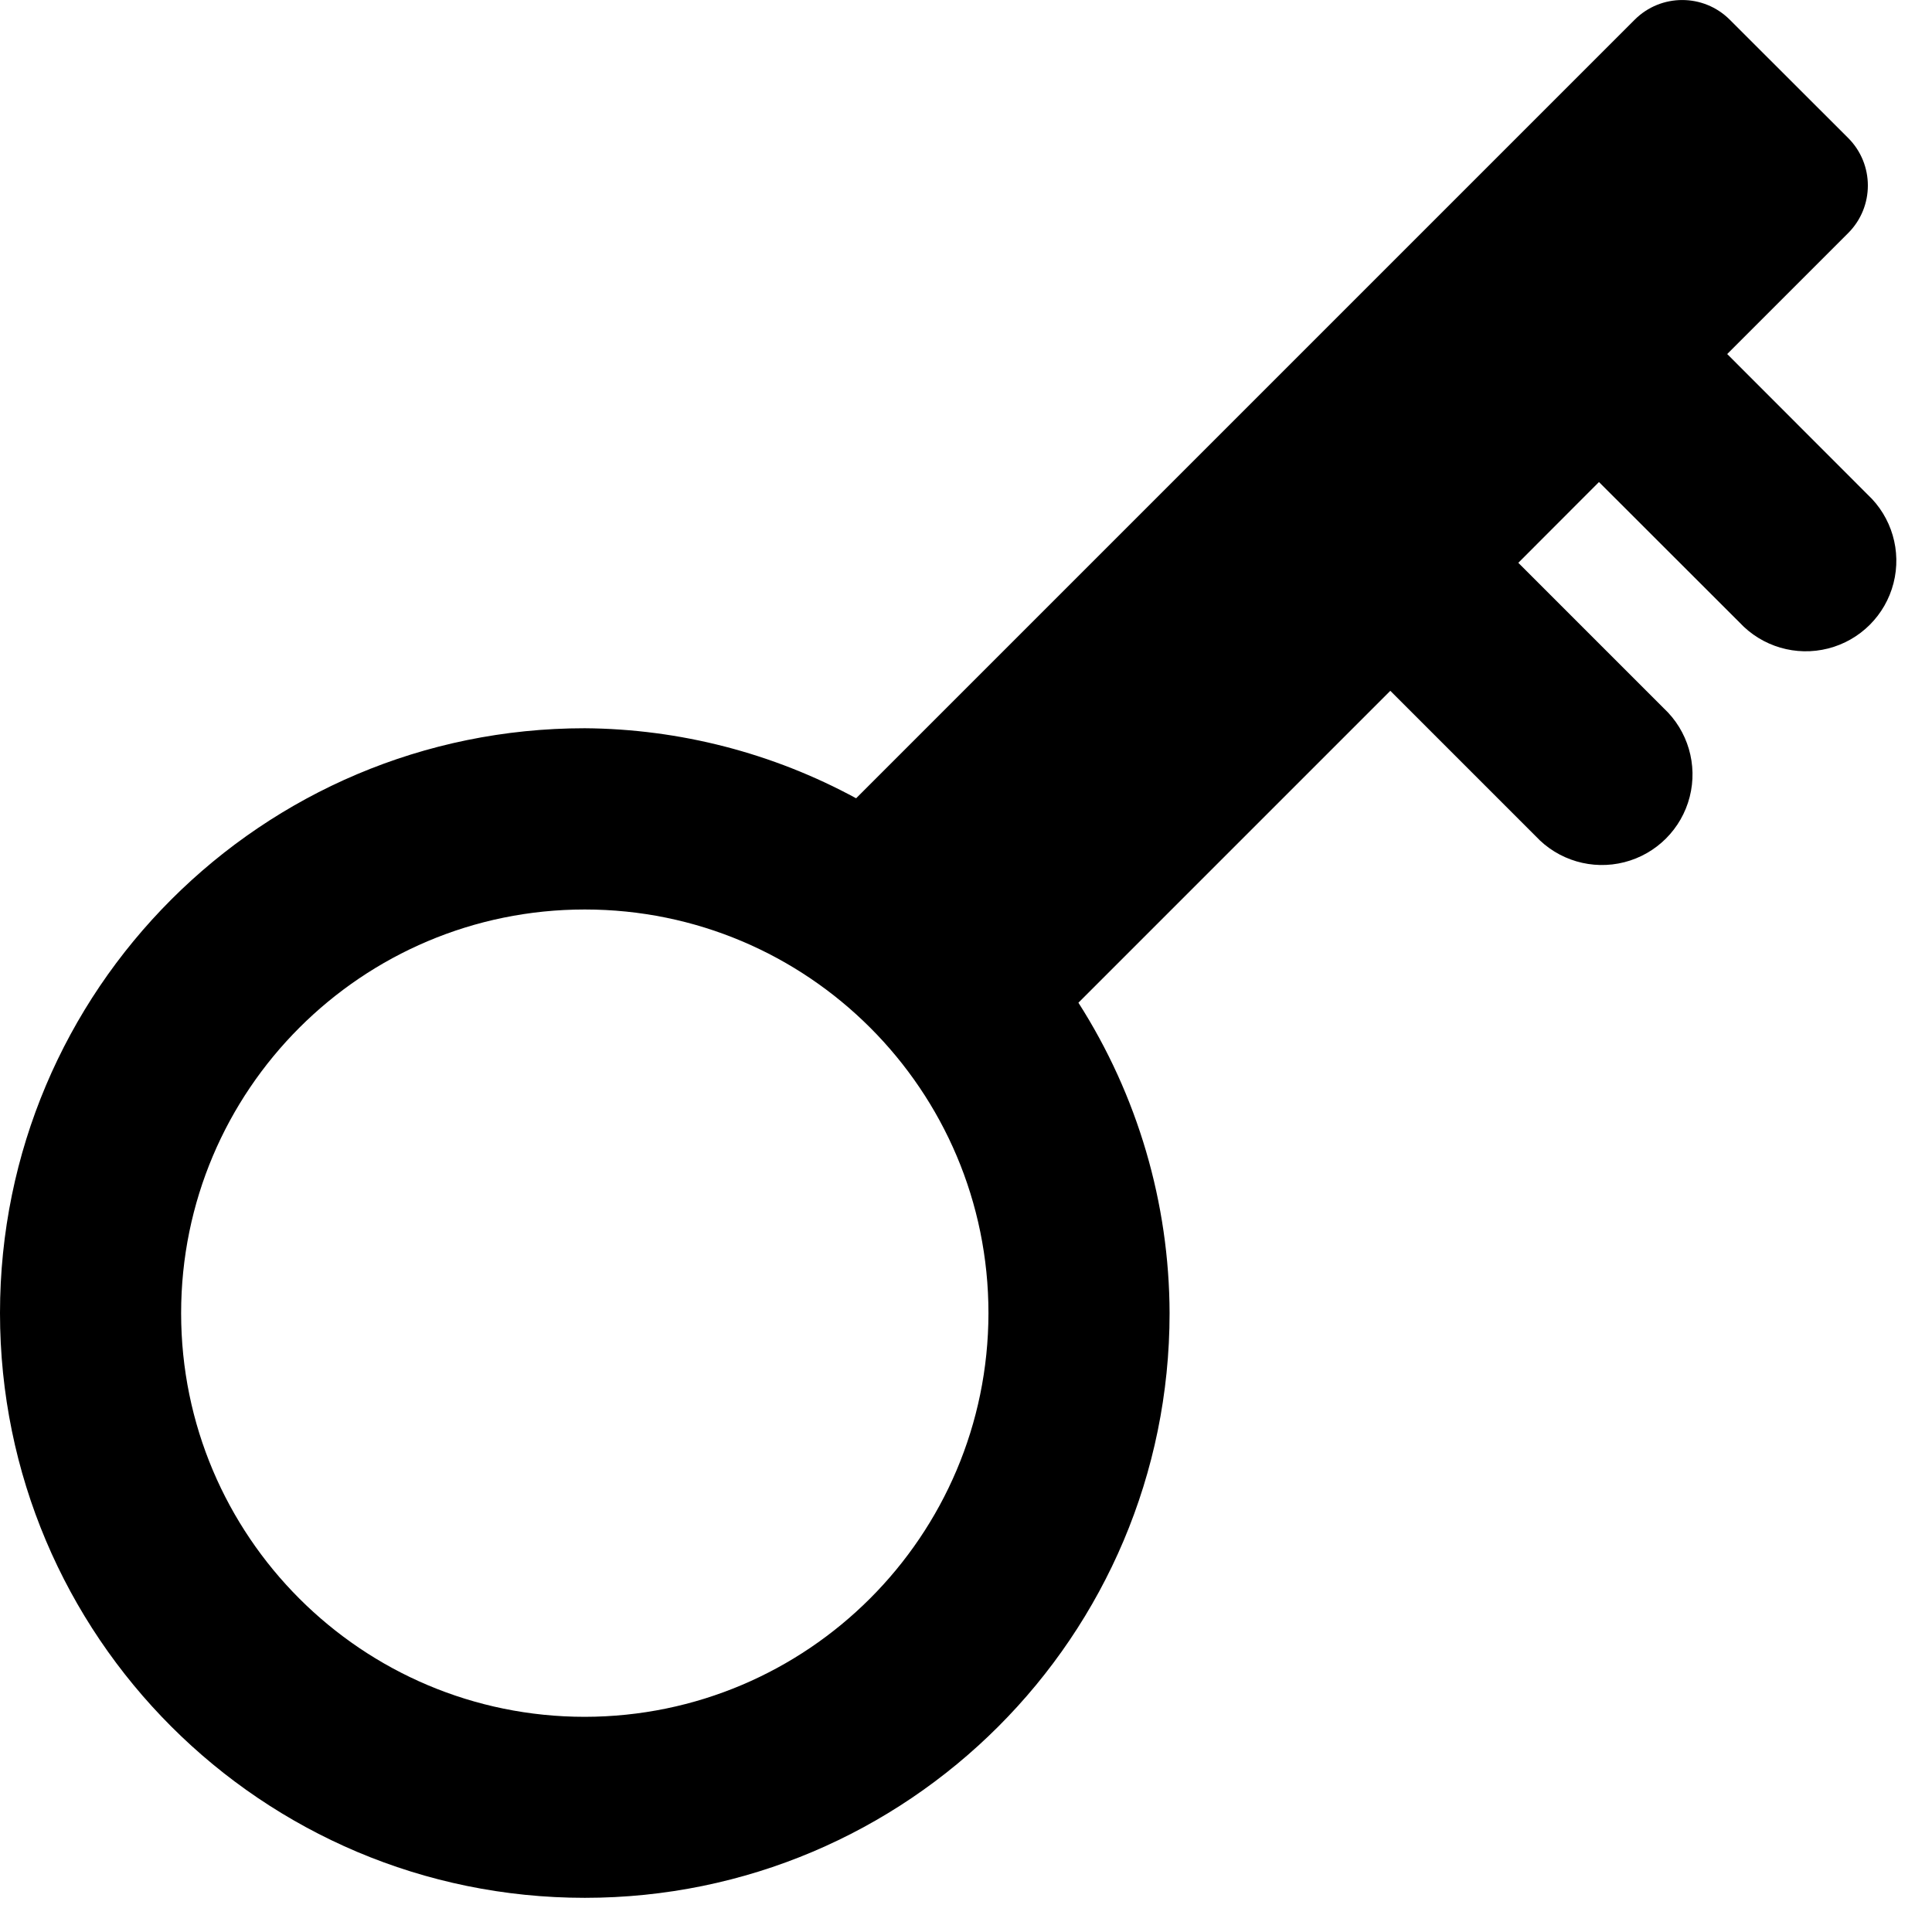
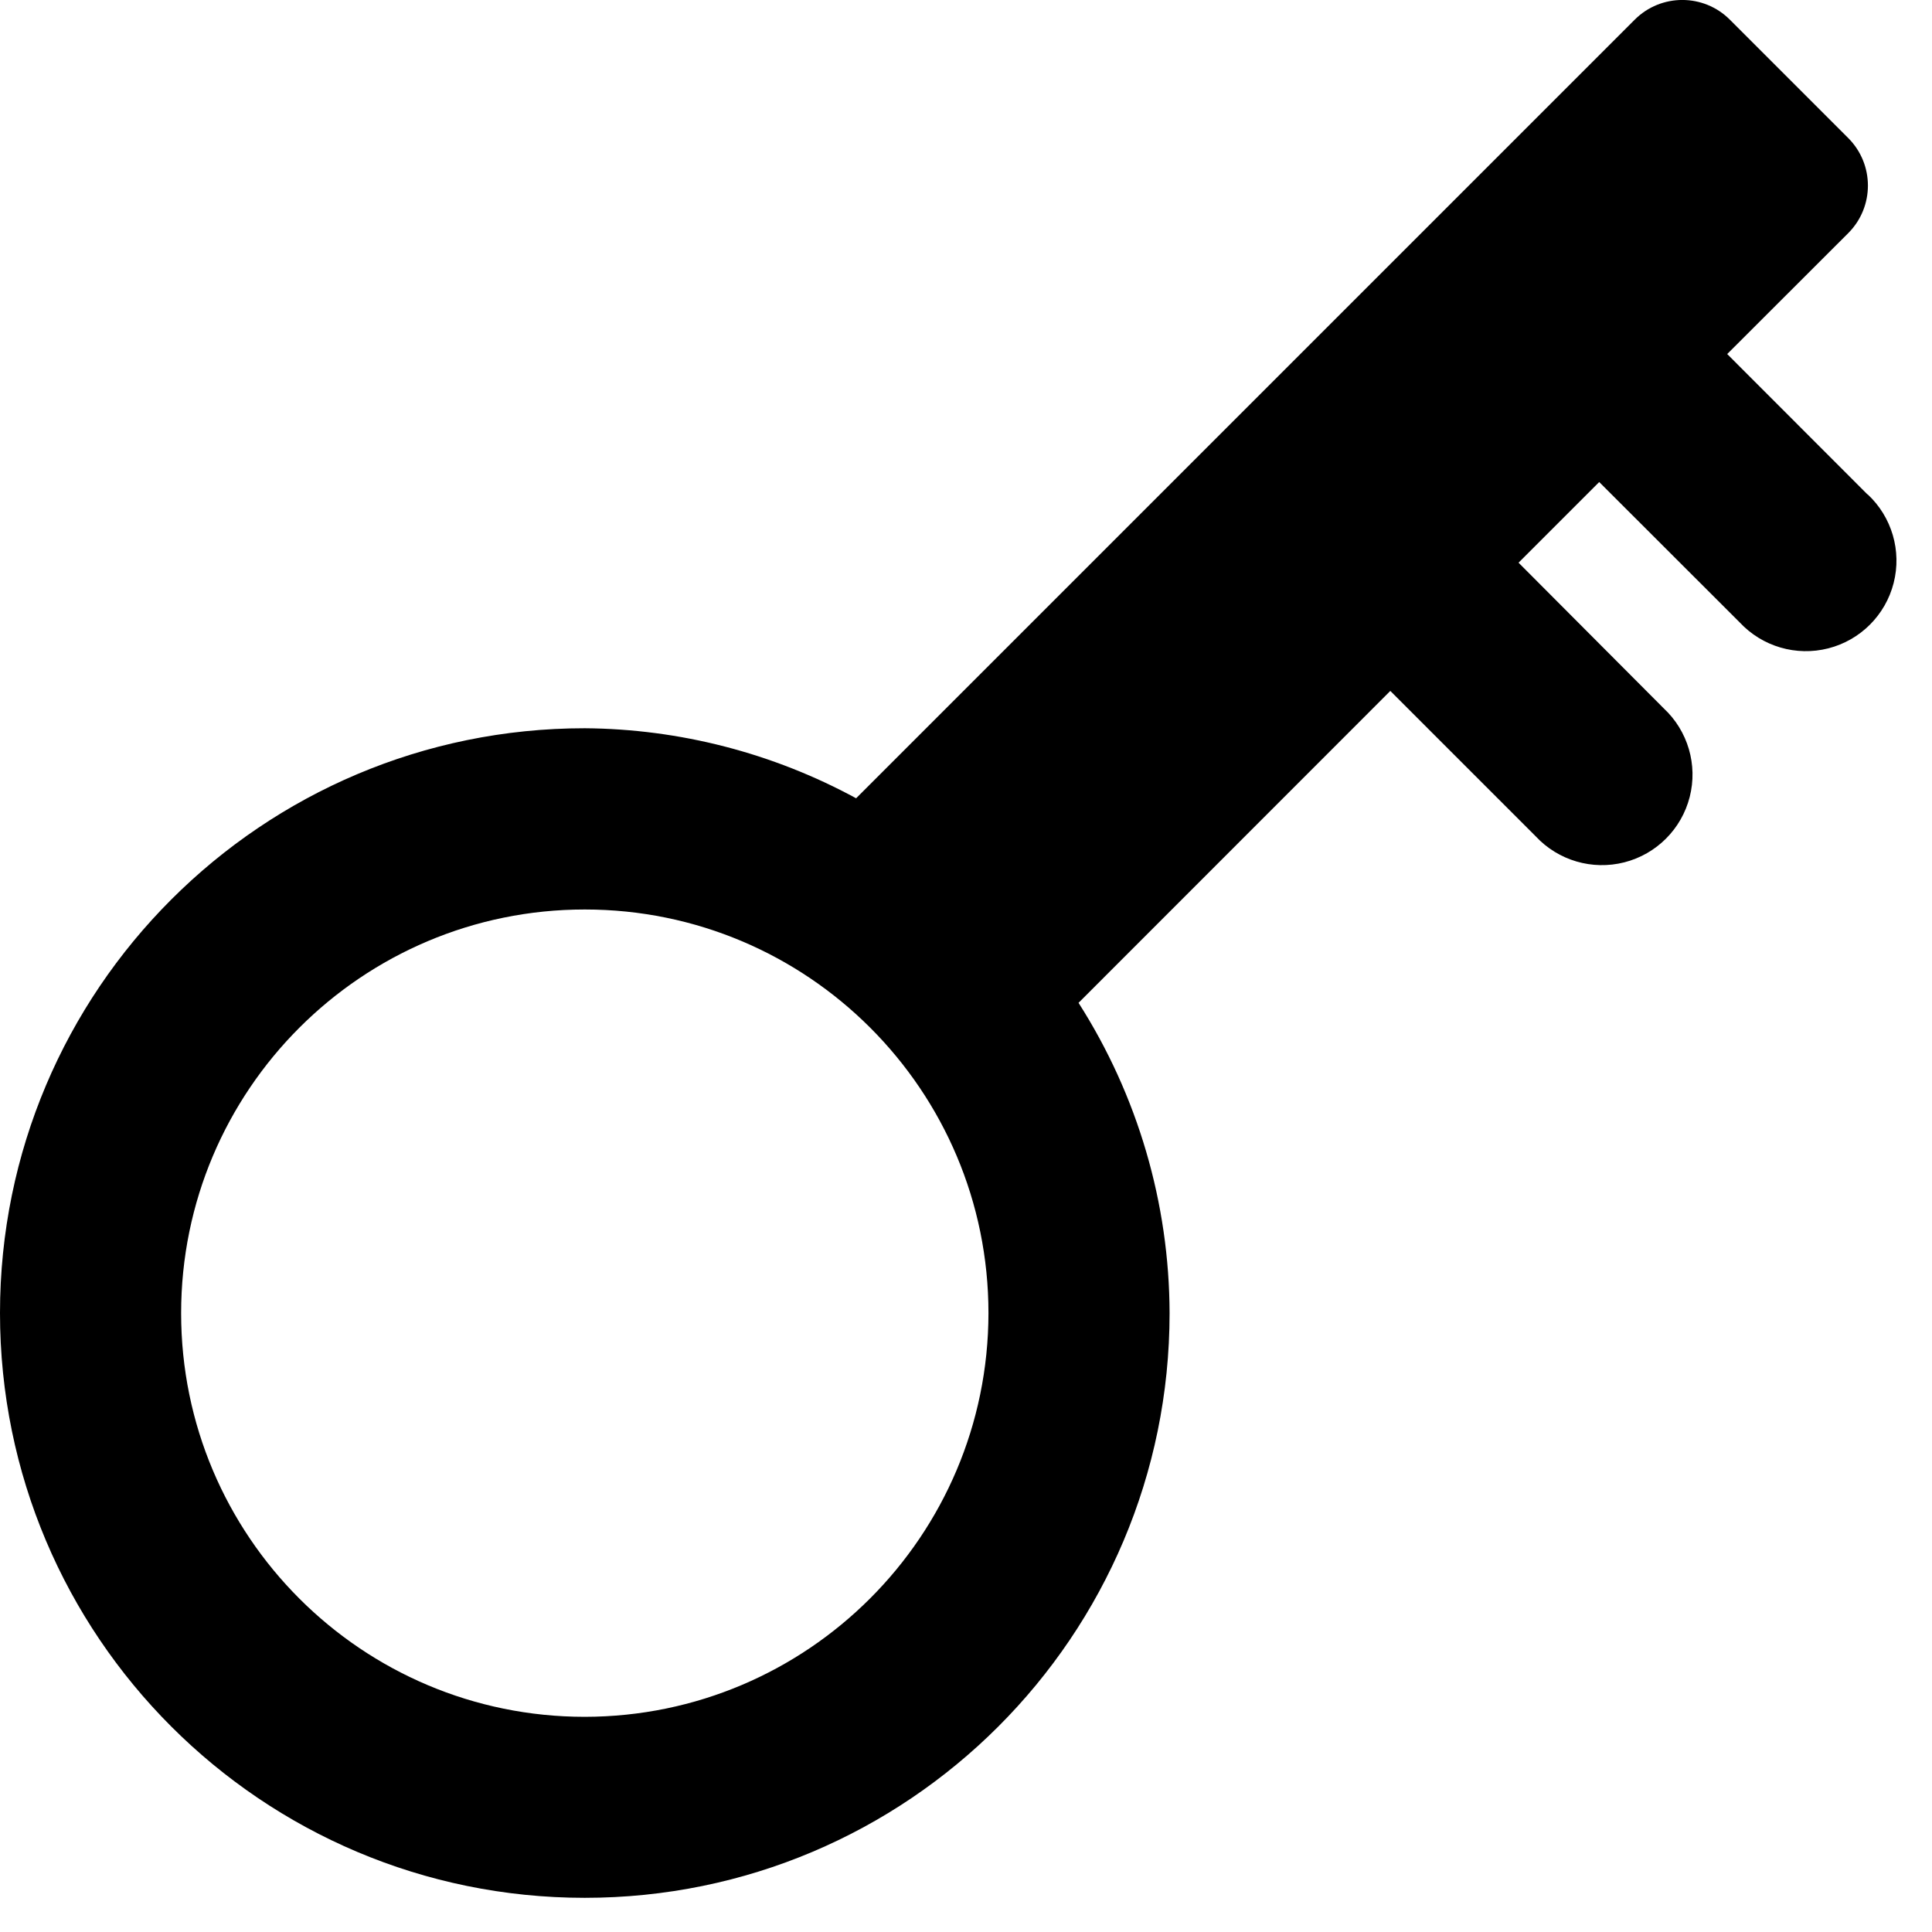
- <svg xmlns="http://www.w3.org/2000/svg" version="1.1" width="16" height="16" viewBox="0 0 16 16">
-   <path d="M15.466,4.095,14.304,2.932l1.002-1.002a.557.557,0,0,0,0-.787L14.325.163a.557.557,0,0,0-.787,0L7.09,6.611A4.78,4.78,0,0,0,4.843,6.031a4.843,4.843,0,1,0,4.843,4.843,4.799,4.799,0,0,0-.755-2.57l2.583-2.583,1.204,1.204a.75.75,0,1,0,1.06-1.06l-1.204-1.204.668-.669L14.406,5.155a.75.75,0,1,0,1.06-1.06ZM4.843,14.218a3.343,3.343,0,1,1,3.343-3.343A3.347,3.347,0,0,1,4.843,14.218Z" />
+ <svg xmlns="http://www.w3.org/2000/svg" viewBox="0 0 16 16">
+   <path d="M15.466 4.095l-1.162-1.163 1.002-1.001a.557.557 0 0 0 0-.788l-.98-.98a.557.557 0 0 0-.788 0L7.09 6.611a4.78 4.78 0 0 0-2.247-.58 4.843 4.843 0 1 0 4.843 4.844 4.8 4.8 0 0 0-.754-2.57l2.582-2.583 1.204 1.204a.75.75 0 1 0 1.06-1.06L12.576 4.66l.668-.668 1.163 1.162a.75.75 0 1 0 1.06-1.06zM4.843 14.218a3.343 3.343 0 1 1 3.343-3.343 3.347 3.347 0 0 1-3.343 3.343z" />
</svg>
